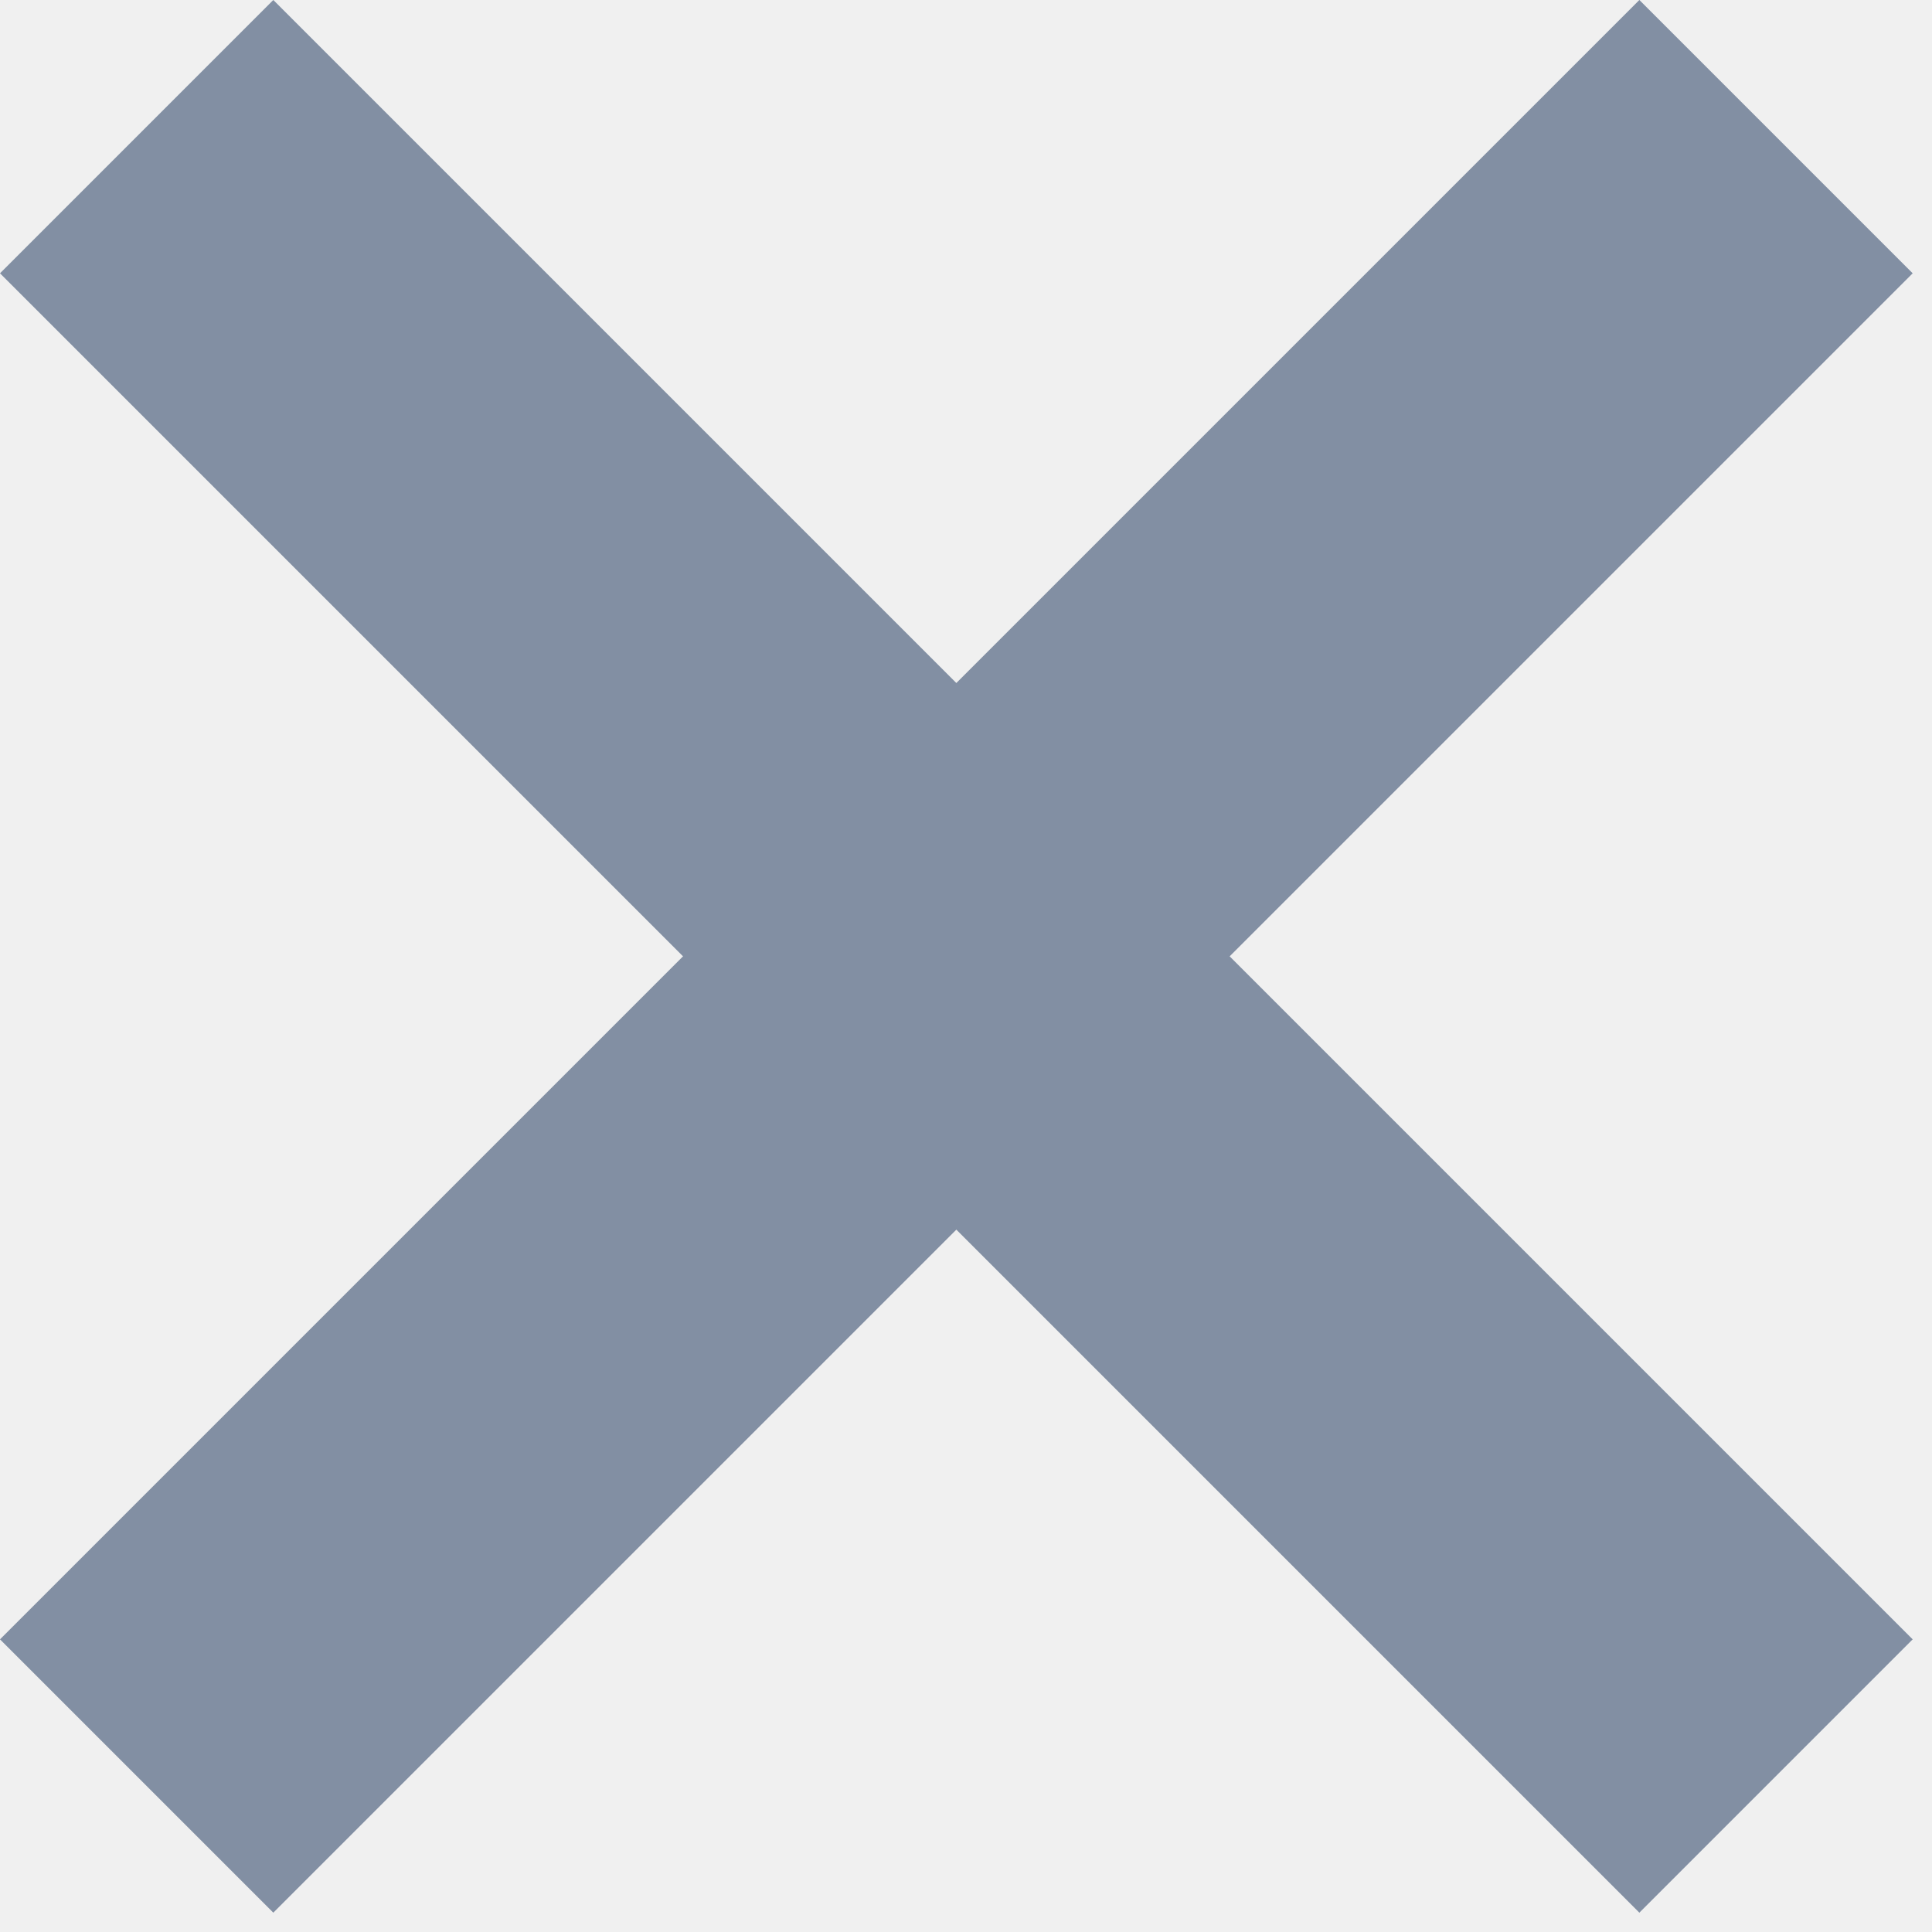
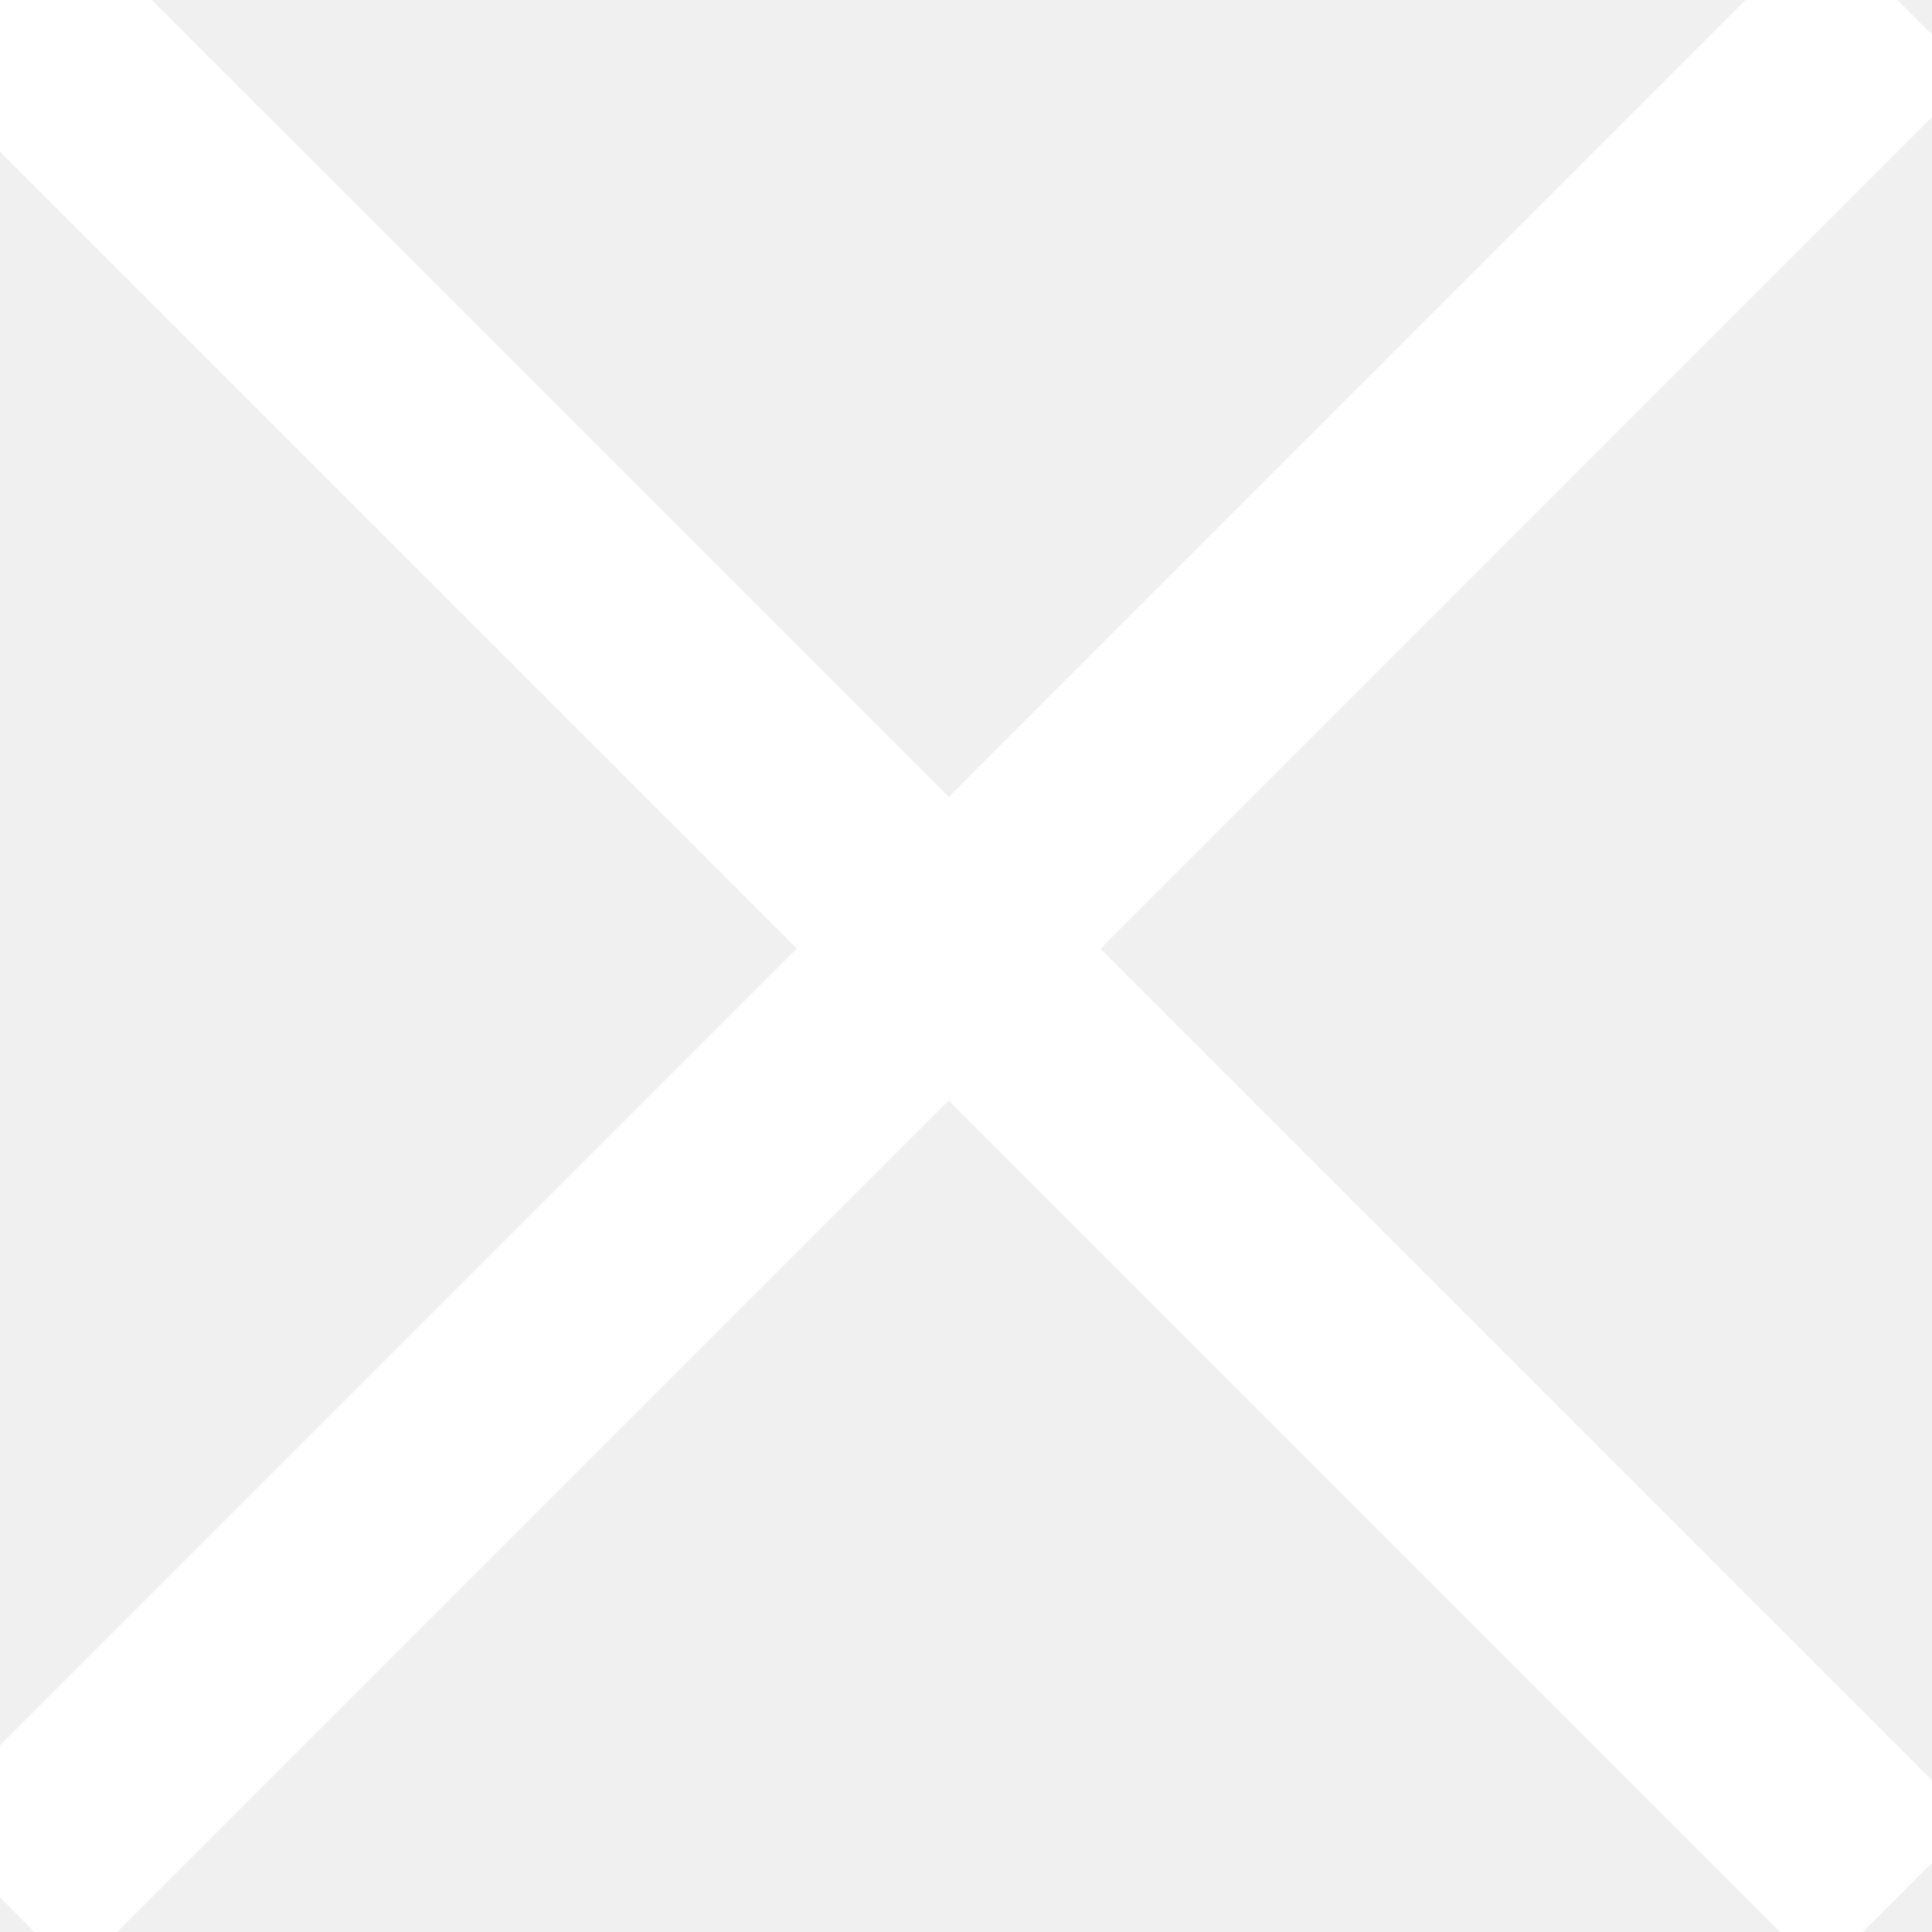
- <svg xmlns="http://www.w3.org/2000/svg" width="15" height="15">
-   <g fill="#828FA3" fill-rule="evenodd">
-     <path d="m12.728 0 2.122 2.122L2.122 14.85 0 12.728z" />
-     <path d="M0 2.122 2.122 0 14.85 12.728l-2.122 2.122z" />
-   </g>
+ <svg xmlns="http://www.w3.org/2000/svg" width="18" height="18">
+   <path fill="white" stroke="white" fill-rule="evenodd" d="M16.97 0l.708.707L9.546 8.84l8.132 8.132-.707.707-8.132-8.132-8.132 8.132L0 16.97l8.132-8.132L0 .707.707 0 8.84 8.132 16.971 0z" />
</svg>
